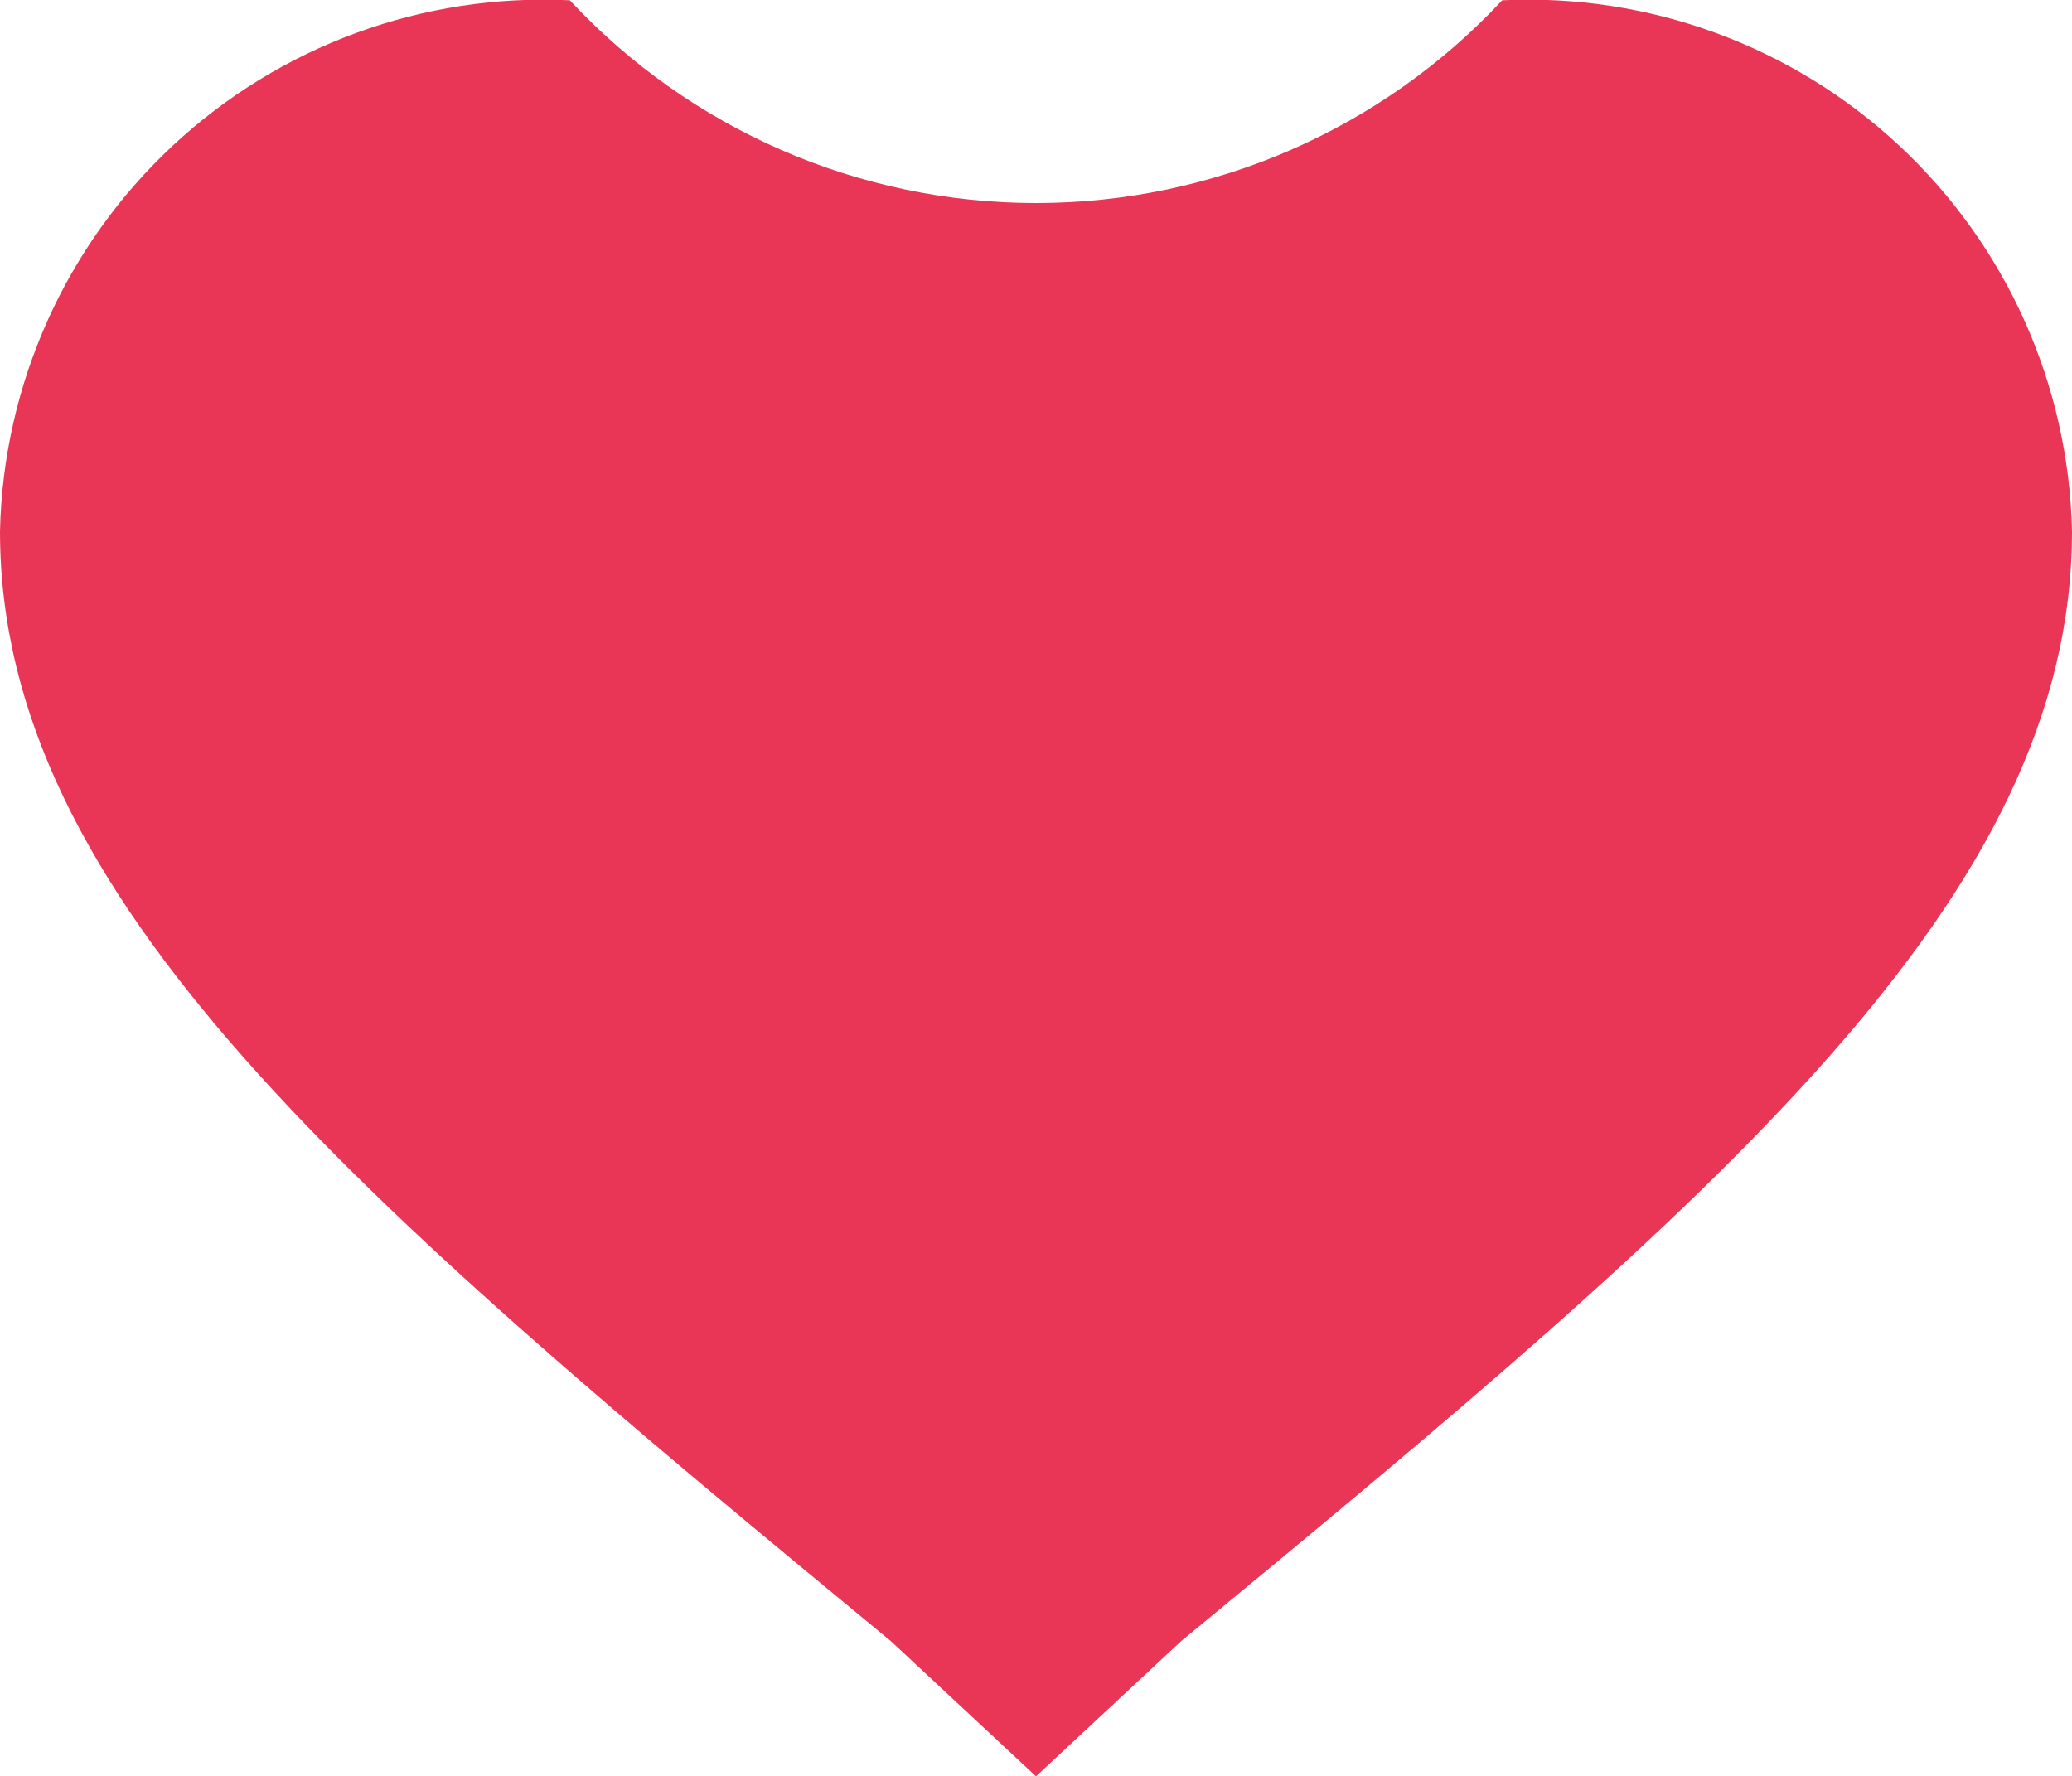
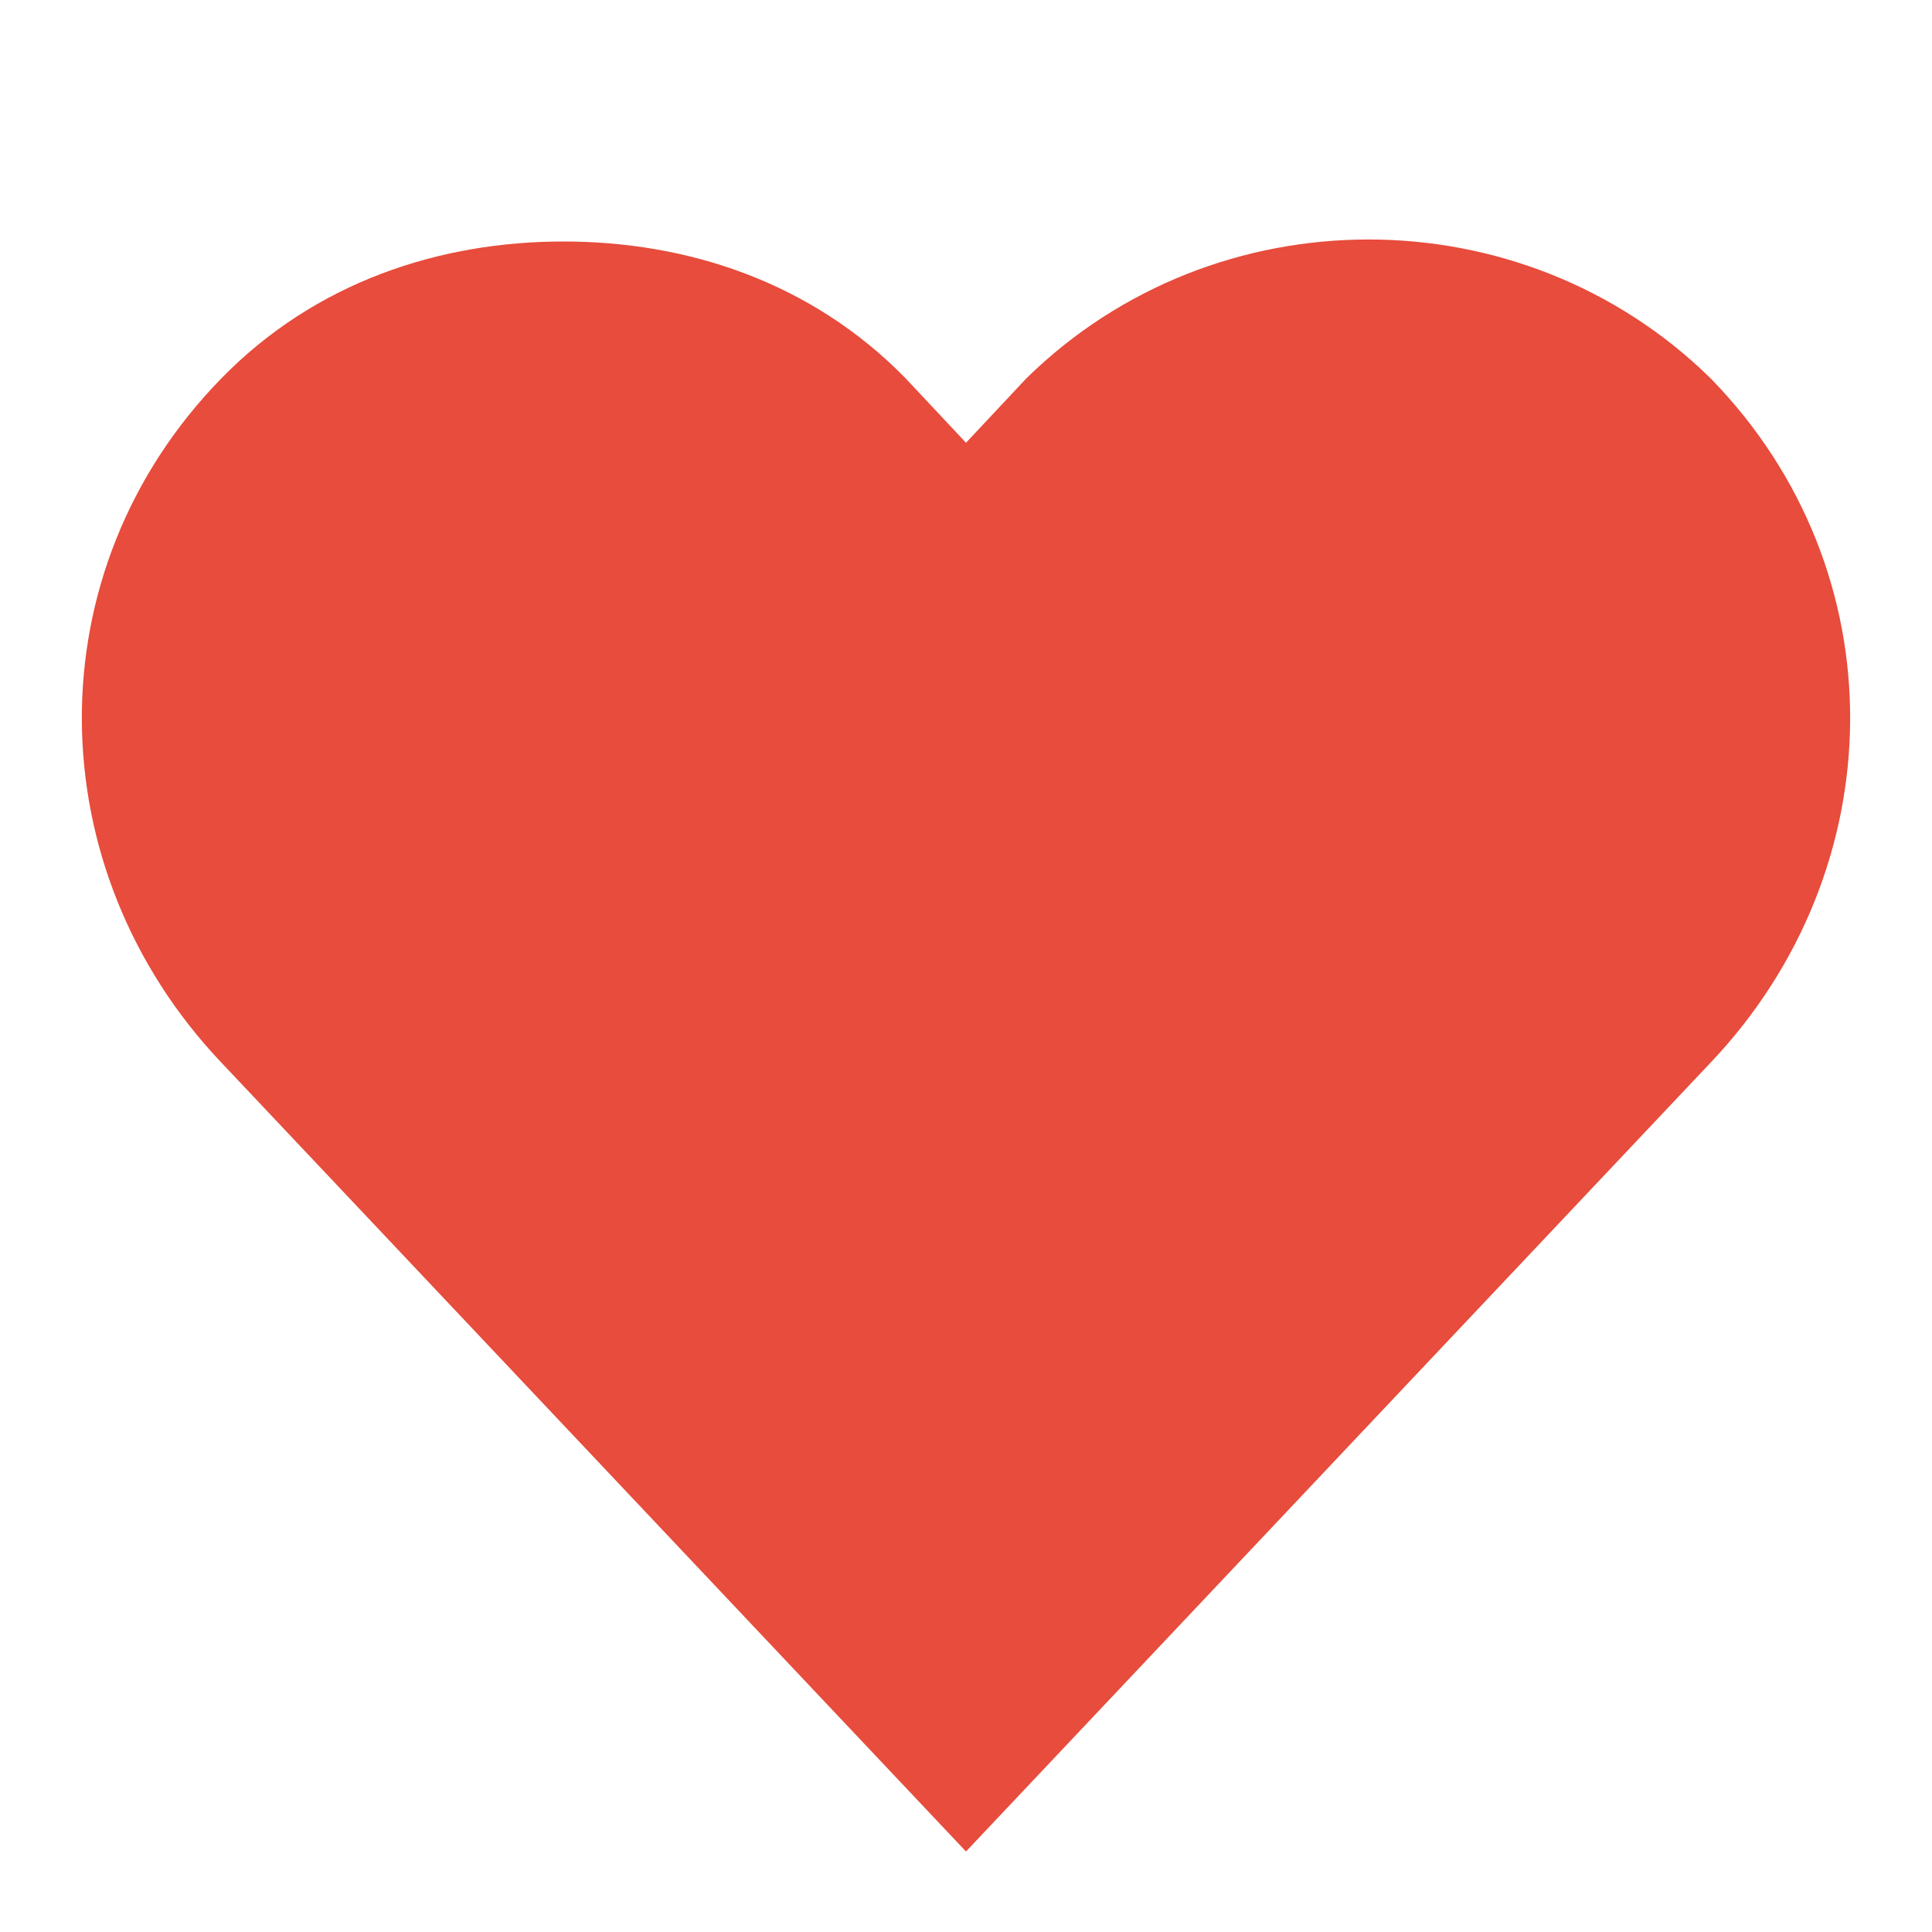
- <svg xmlns="http://www.w3.org/2000/svg" width="14" height="12" viewBox="0 0 14 12">
-   <path id="Forma_1_copy_10" data-name="Forma 1 copy 10" d="M1105,4100l-.98-.913c-3.64-3-6.02-5.021-6.02-7.5a3.673,3.673,0,0,1,3.85-3.588,4.306,4.306,0,0,0,6.3,0,3.673,3.673,0,0,1,3.85,3.588c0,2.478-2.38,4.5-6.02,7.5Z" transform="translate(-1098 -4087.997)" fill="#e93656" />
+ <svg xmlns="http://www.w3.org/2000/svg" height="24" width="24" version="1.1">
+   <g transform="translate(0 -1028.4)">
+     <path d="m7 1031.4c-1.536 0-3.078 0.5-4.25 1.7-2.343 2.4-2.279 6.1 0 8.5l9.25 9.8 9.25-9.8c2.279-2.4 2.343-6.1 0-8.5-2.343-2.3-6.157-2.3-8.5 0l-0.75 0.8-0.75-0.8c-1.172-1.2-2.715-1.7-4.25-1.7z" fill="#e74c3c" />
+   </g>
</svg>
